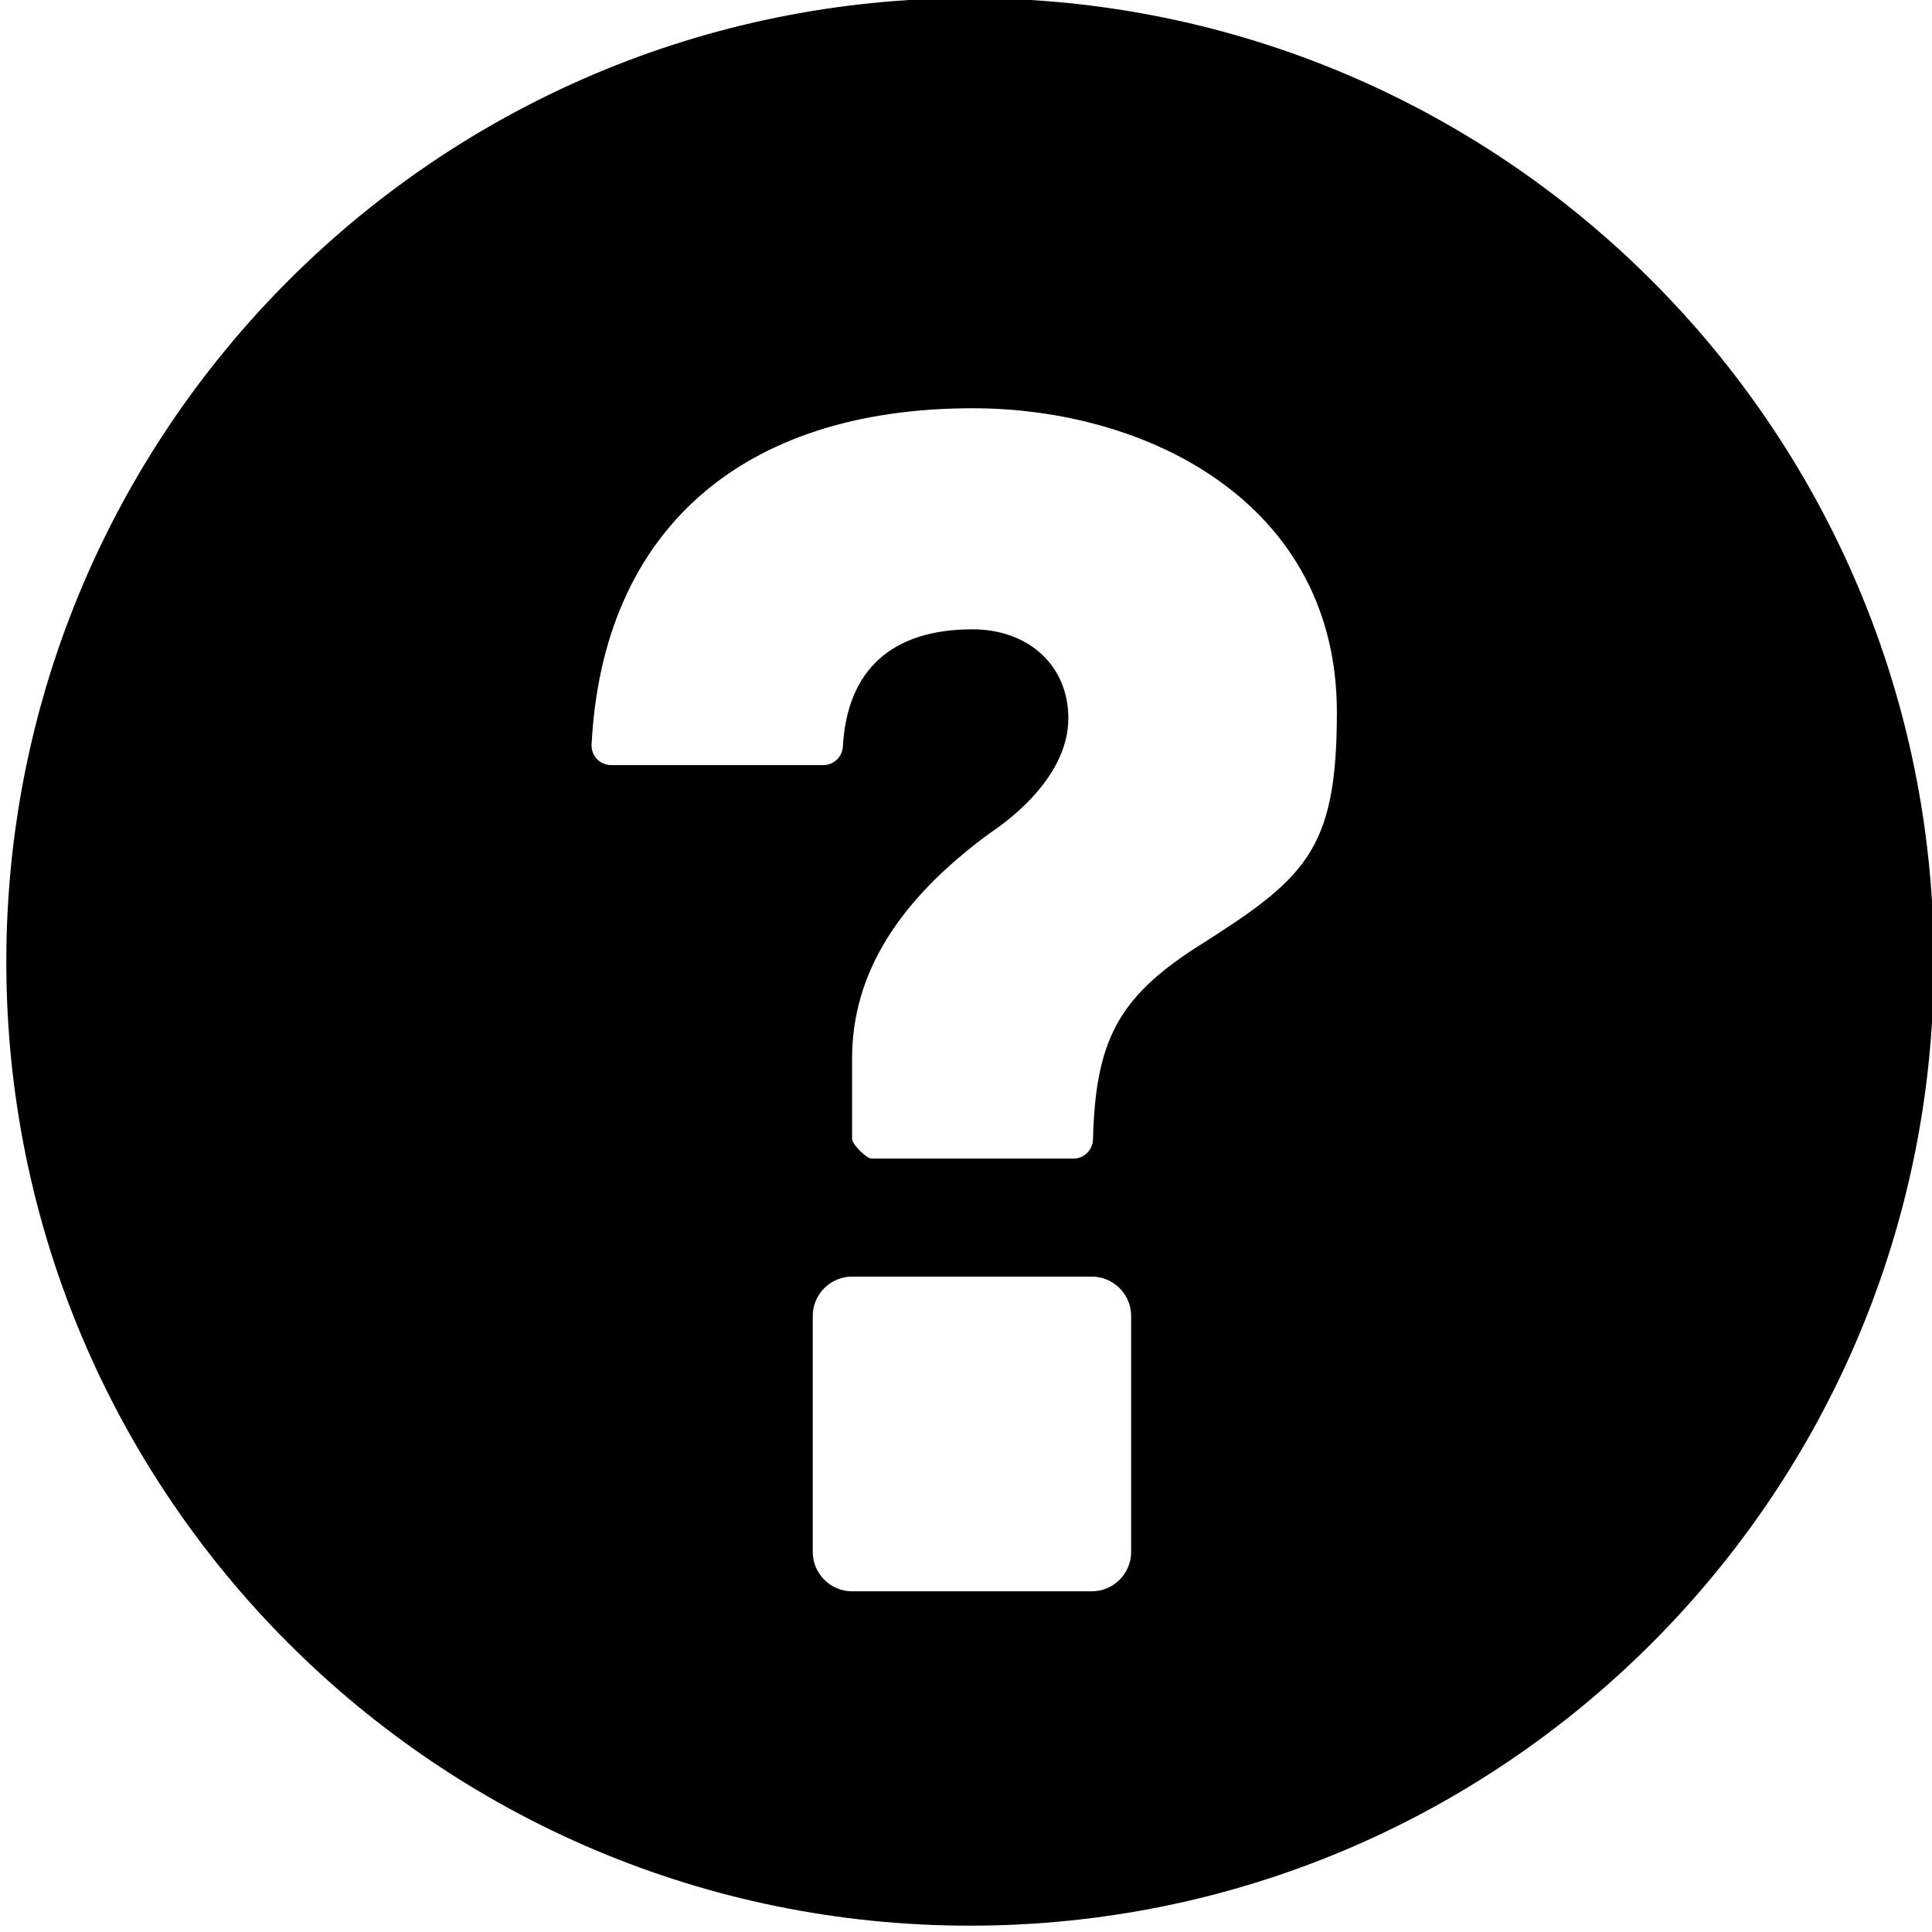
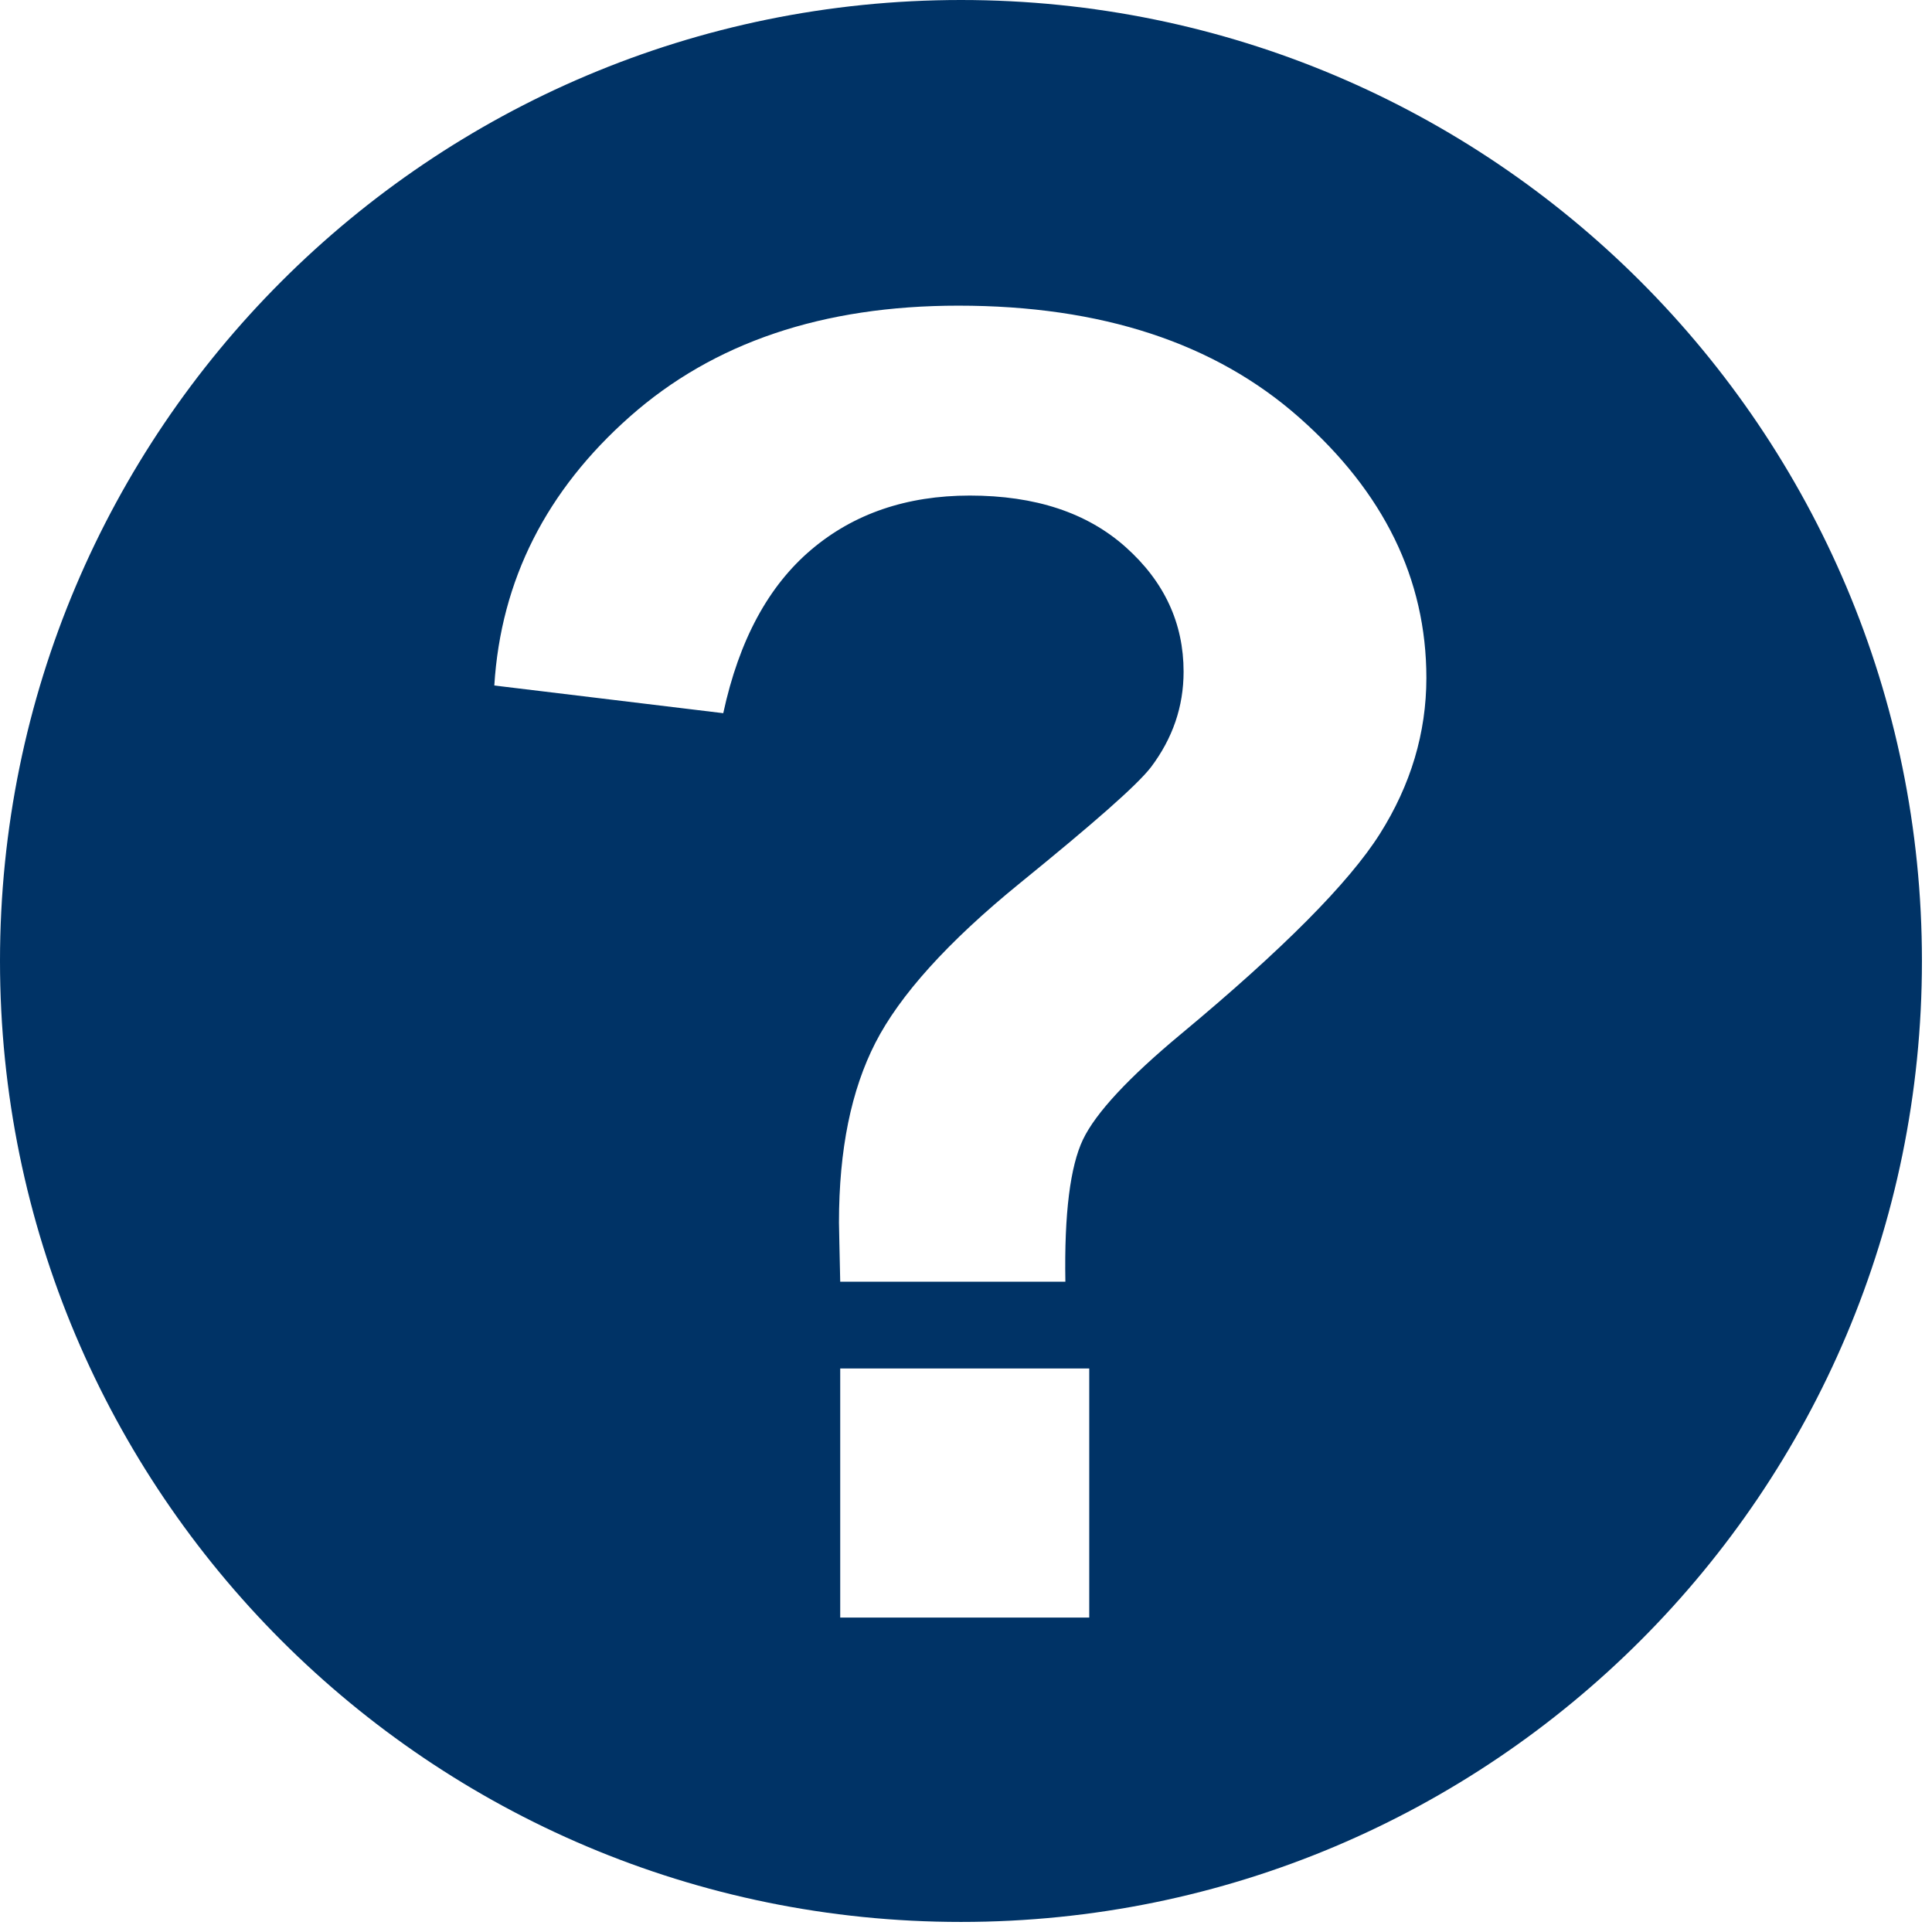
<svg xmlns="http://www.w3.org/2000/svg" version="1.1" id="Layer_1" x="0px" y="0px" width="48px" height="48px" viewBox="0 0 48 48" enable-background="new 0 0 48 48" xml:space="preserve">
-   <defs id="defs7" />
-   <g transform="matrix(1.954687,0,0,1.954687,-491.9357,-1899.514)" id="circle_x5F_question_x5F_mark">
-     <path id="path1031" d="m 266.047,991.5 c 0,0.275 -0.225,0.5 -0.5,0.5 H 262.5 c -0.275,0 -0.5,-0.225 -0.5,-0.5 v -3 c 0,-0.275 0.225,-0.5 0.5,-0.5 h 3.047 c 0.275,0 0.5,0.225 0.5,0.5 v 3 z M 264,971.75 c -6.765,0 -12.25,5.484 -12.25,12.25 0,6.766 5.485,12.25 12.25,12.25 6.765,0 12.25,-5.484 12.25,-12.25 0,-6.766 -5.485,-12.25 -12.25,-12.25 z m 2.85,12.082 c -0.967,0.631 -1.256,1.175 -1.288,2.424 -0.003,0.137 -0.114,0.244 -0.25,0.244 h -2.562 c -0.068,0 -0.25,-0.182 -0.25,-0.25 v -1.02 c 0,-1.069 0.576,-2.01 1.766,-2.877 0.093,-0.064 0.983,-0.646 0.983,-1.449 0,-0.666 -0.501,-1.131 -1.219,-1.131 -1.022,0 -1.593,0.513 -1.647,1.491 -0.008,0.132 -0.117,0.235 -0.25,0.235 H 262 259.439 c -0.068,0 -0.135,-0.028 -0.182,-0.078 -0.047,-0.049 -0.072,-0.116 -0.068,-0.185 0.14,-2.716 1.904,-4.273 4.844,-4.273 2.229,0 4.629,1.209 4.629,3.864 0,1.78 -0.406,2.116 -1.812,3.005 z" />
-   </g>
+   <defs id="defs21">
+ </defs>
+   <path style="color:#000000;fill:#003366;fill-opacity:1;fill-rule:evenodd;stroke:none;stroke-width:3;marker:none;visibility:visible;display:inline;overflow:visible;enable-background:accumulate" d="M 23.875 0 C 10.686 0 -1.3877788e-017 10.686 0 23.875 C 0 37.064 10.686 47.75 23.875 47.75 C 37.064 47.75 47.75 37.064 47.75 23.875 C 47.75 10.686 37.064 4.2789846e-017 23.875 0 z M 23.812 7.594 C 27.362 7.594 30.184 8.52 32.281 10.375 C 34.379 12.23 35.437 14.38 35.438 16.844 C 35.437 18.208 35.051 19.501 34.281 20.719 C 33.511 21.936 31.867 23.59 29.344 25.688 C 28.038 26.773 27.222 27.652 26.906 28.312 C 26.591 28.973 26.439 30.142 26.469 31.844 L 20.875 31.844 C 20.86 31.037 20.844 30.551 20.844 30.375 C 20.844 28.556 21.149 27.08 21.75 25.906 C 22.351 24.733 23.54 23.404 25.344 21.938 C 27.148 20.471 28.242 19.517 28.594 19.062 C 29.136 18.344 29.406 17.553 29.406 16.688 C 29.406 15.485 28.929 14.452 27.969 13.594 C 27.008 12.736 25.722 12.313 24.094 12.312 C 22.524 12.313 21.212 12.762 20.156 13.656 C 19.1 14.551 18.365 15.885 17.969 17.719 L 12.281 17.031 C 12.443 14.406 13.581 12.177 15.656 10.344 C 17.732 8.51 20.439 7.594 23.812 7.594 z M 20.875 34 L 27.062 34 L 27.062 40.188 L 20.875 40.188 L 20.875 34 z " id="path5262" />
</svg>
